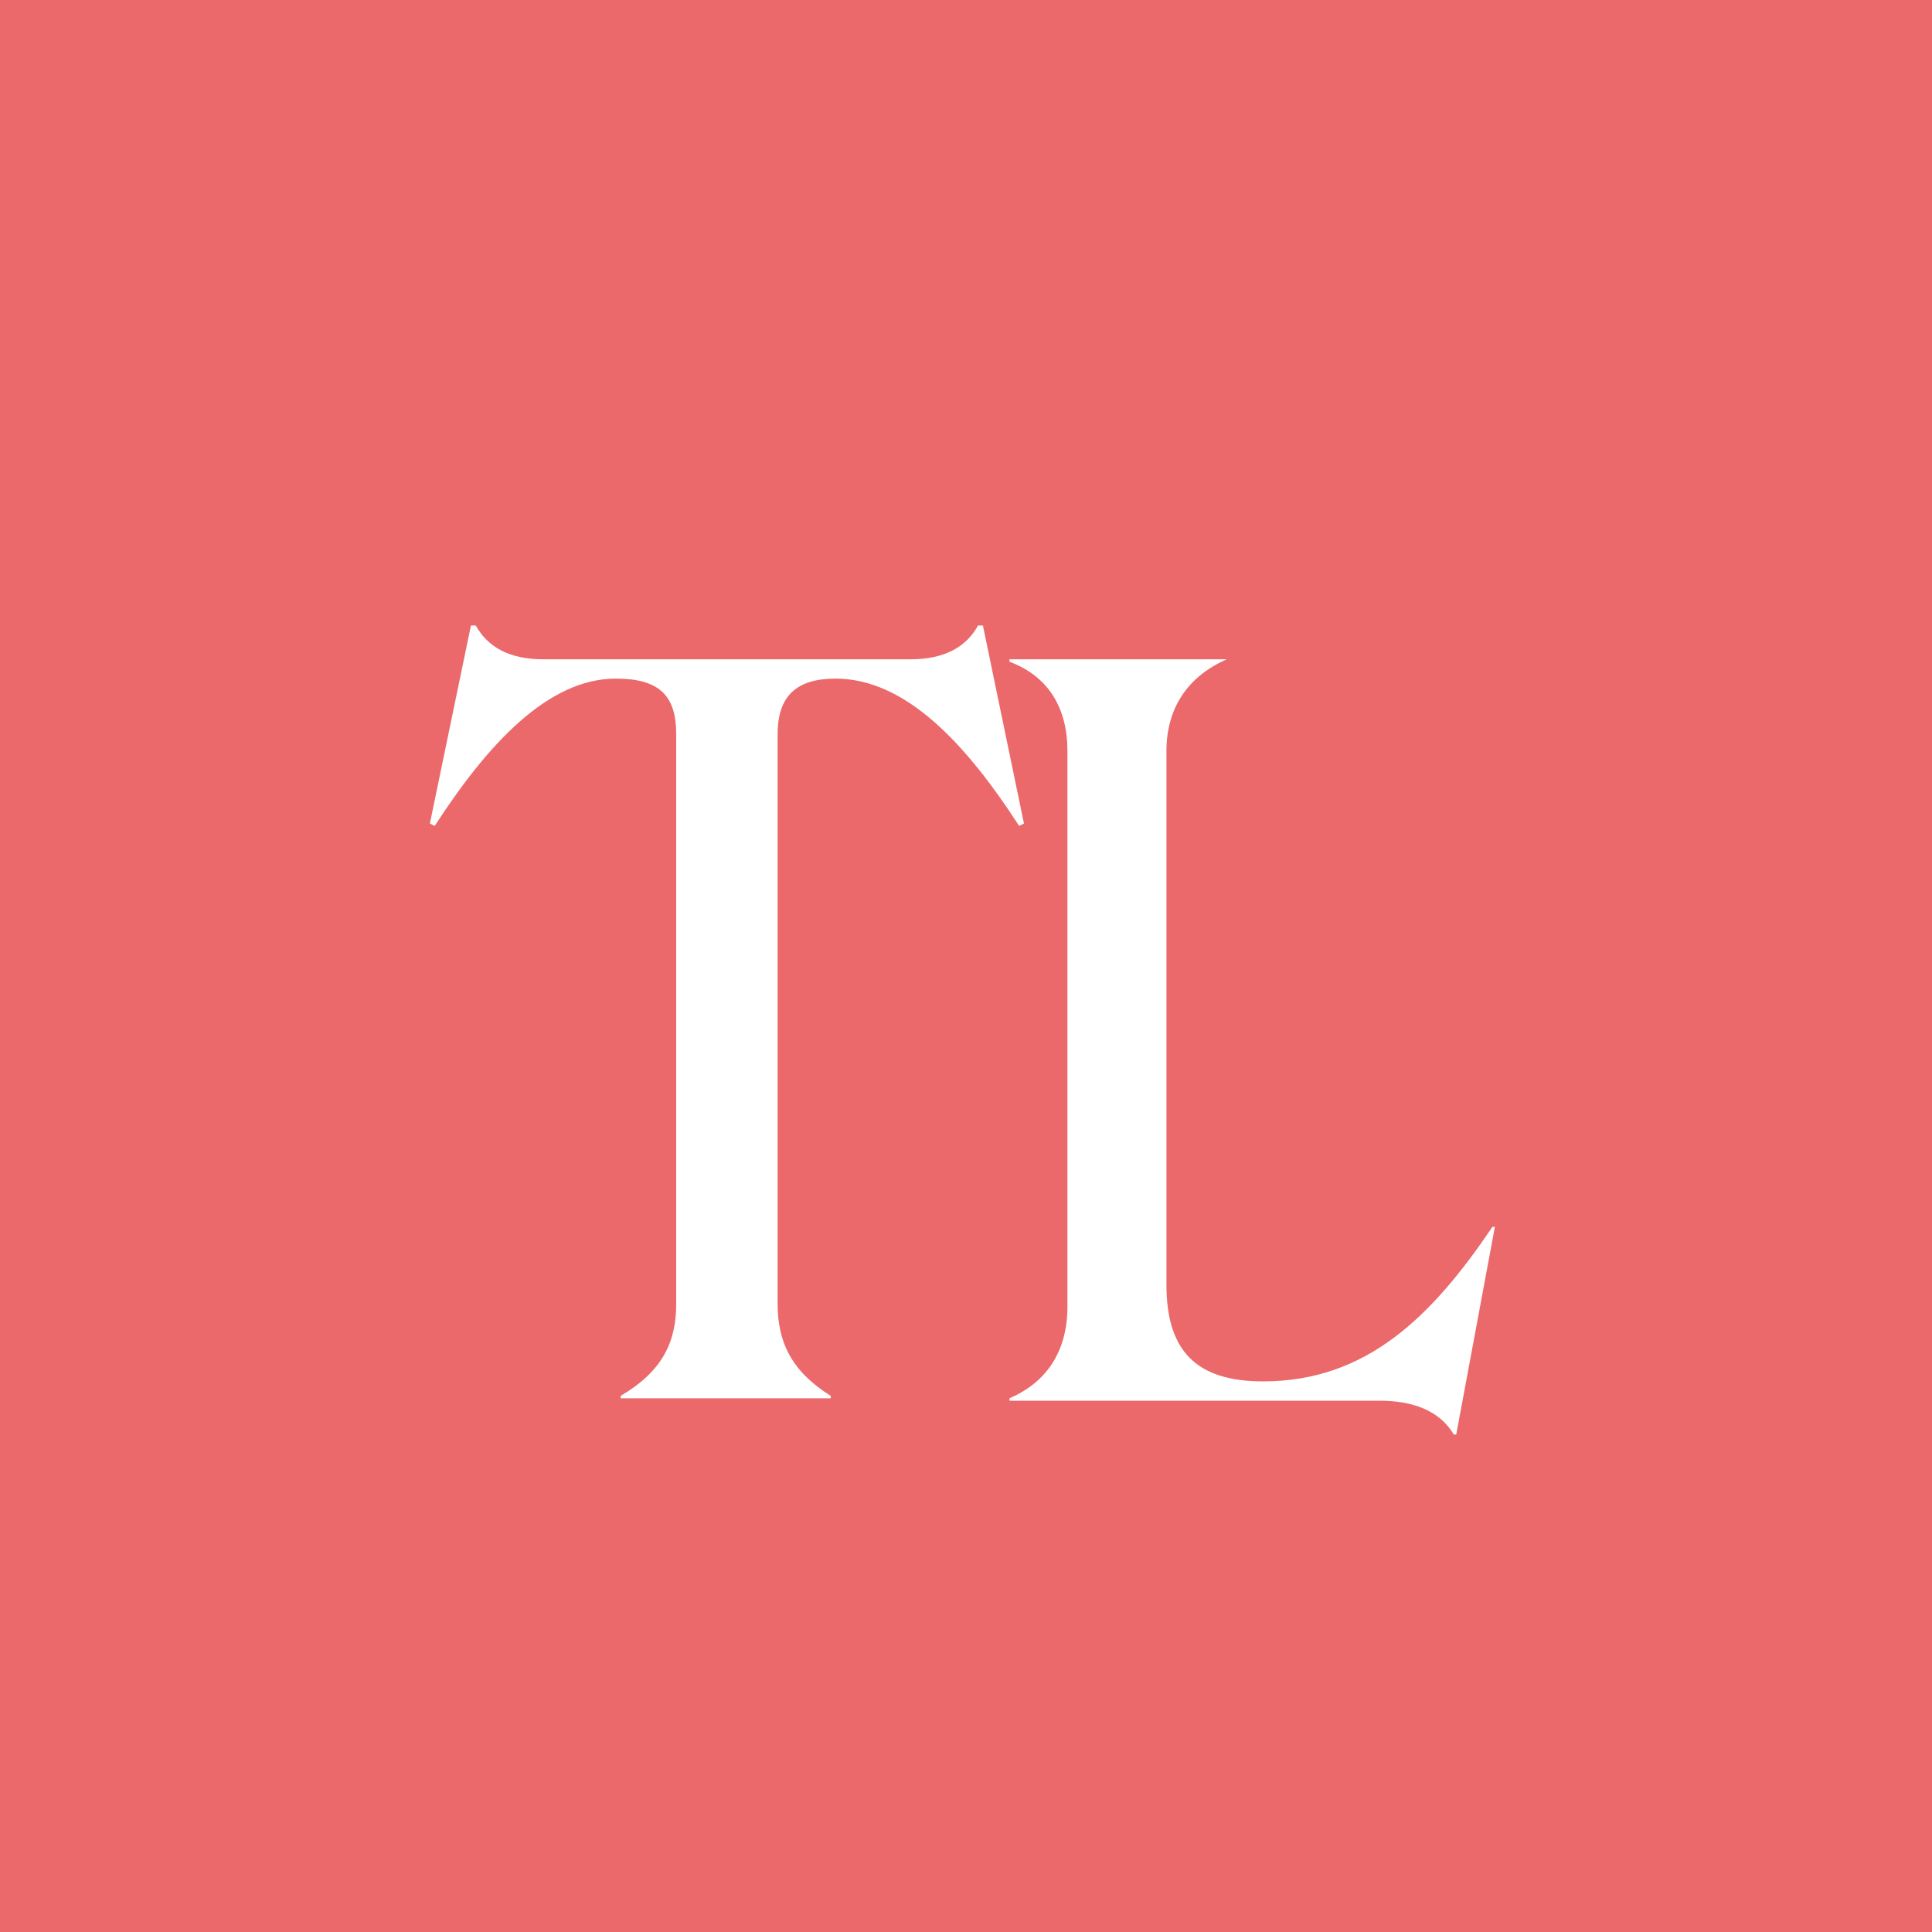
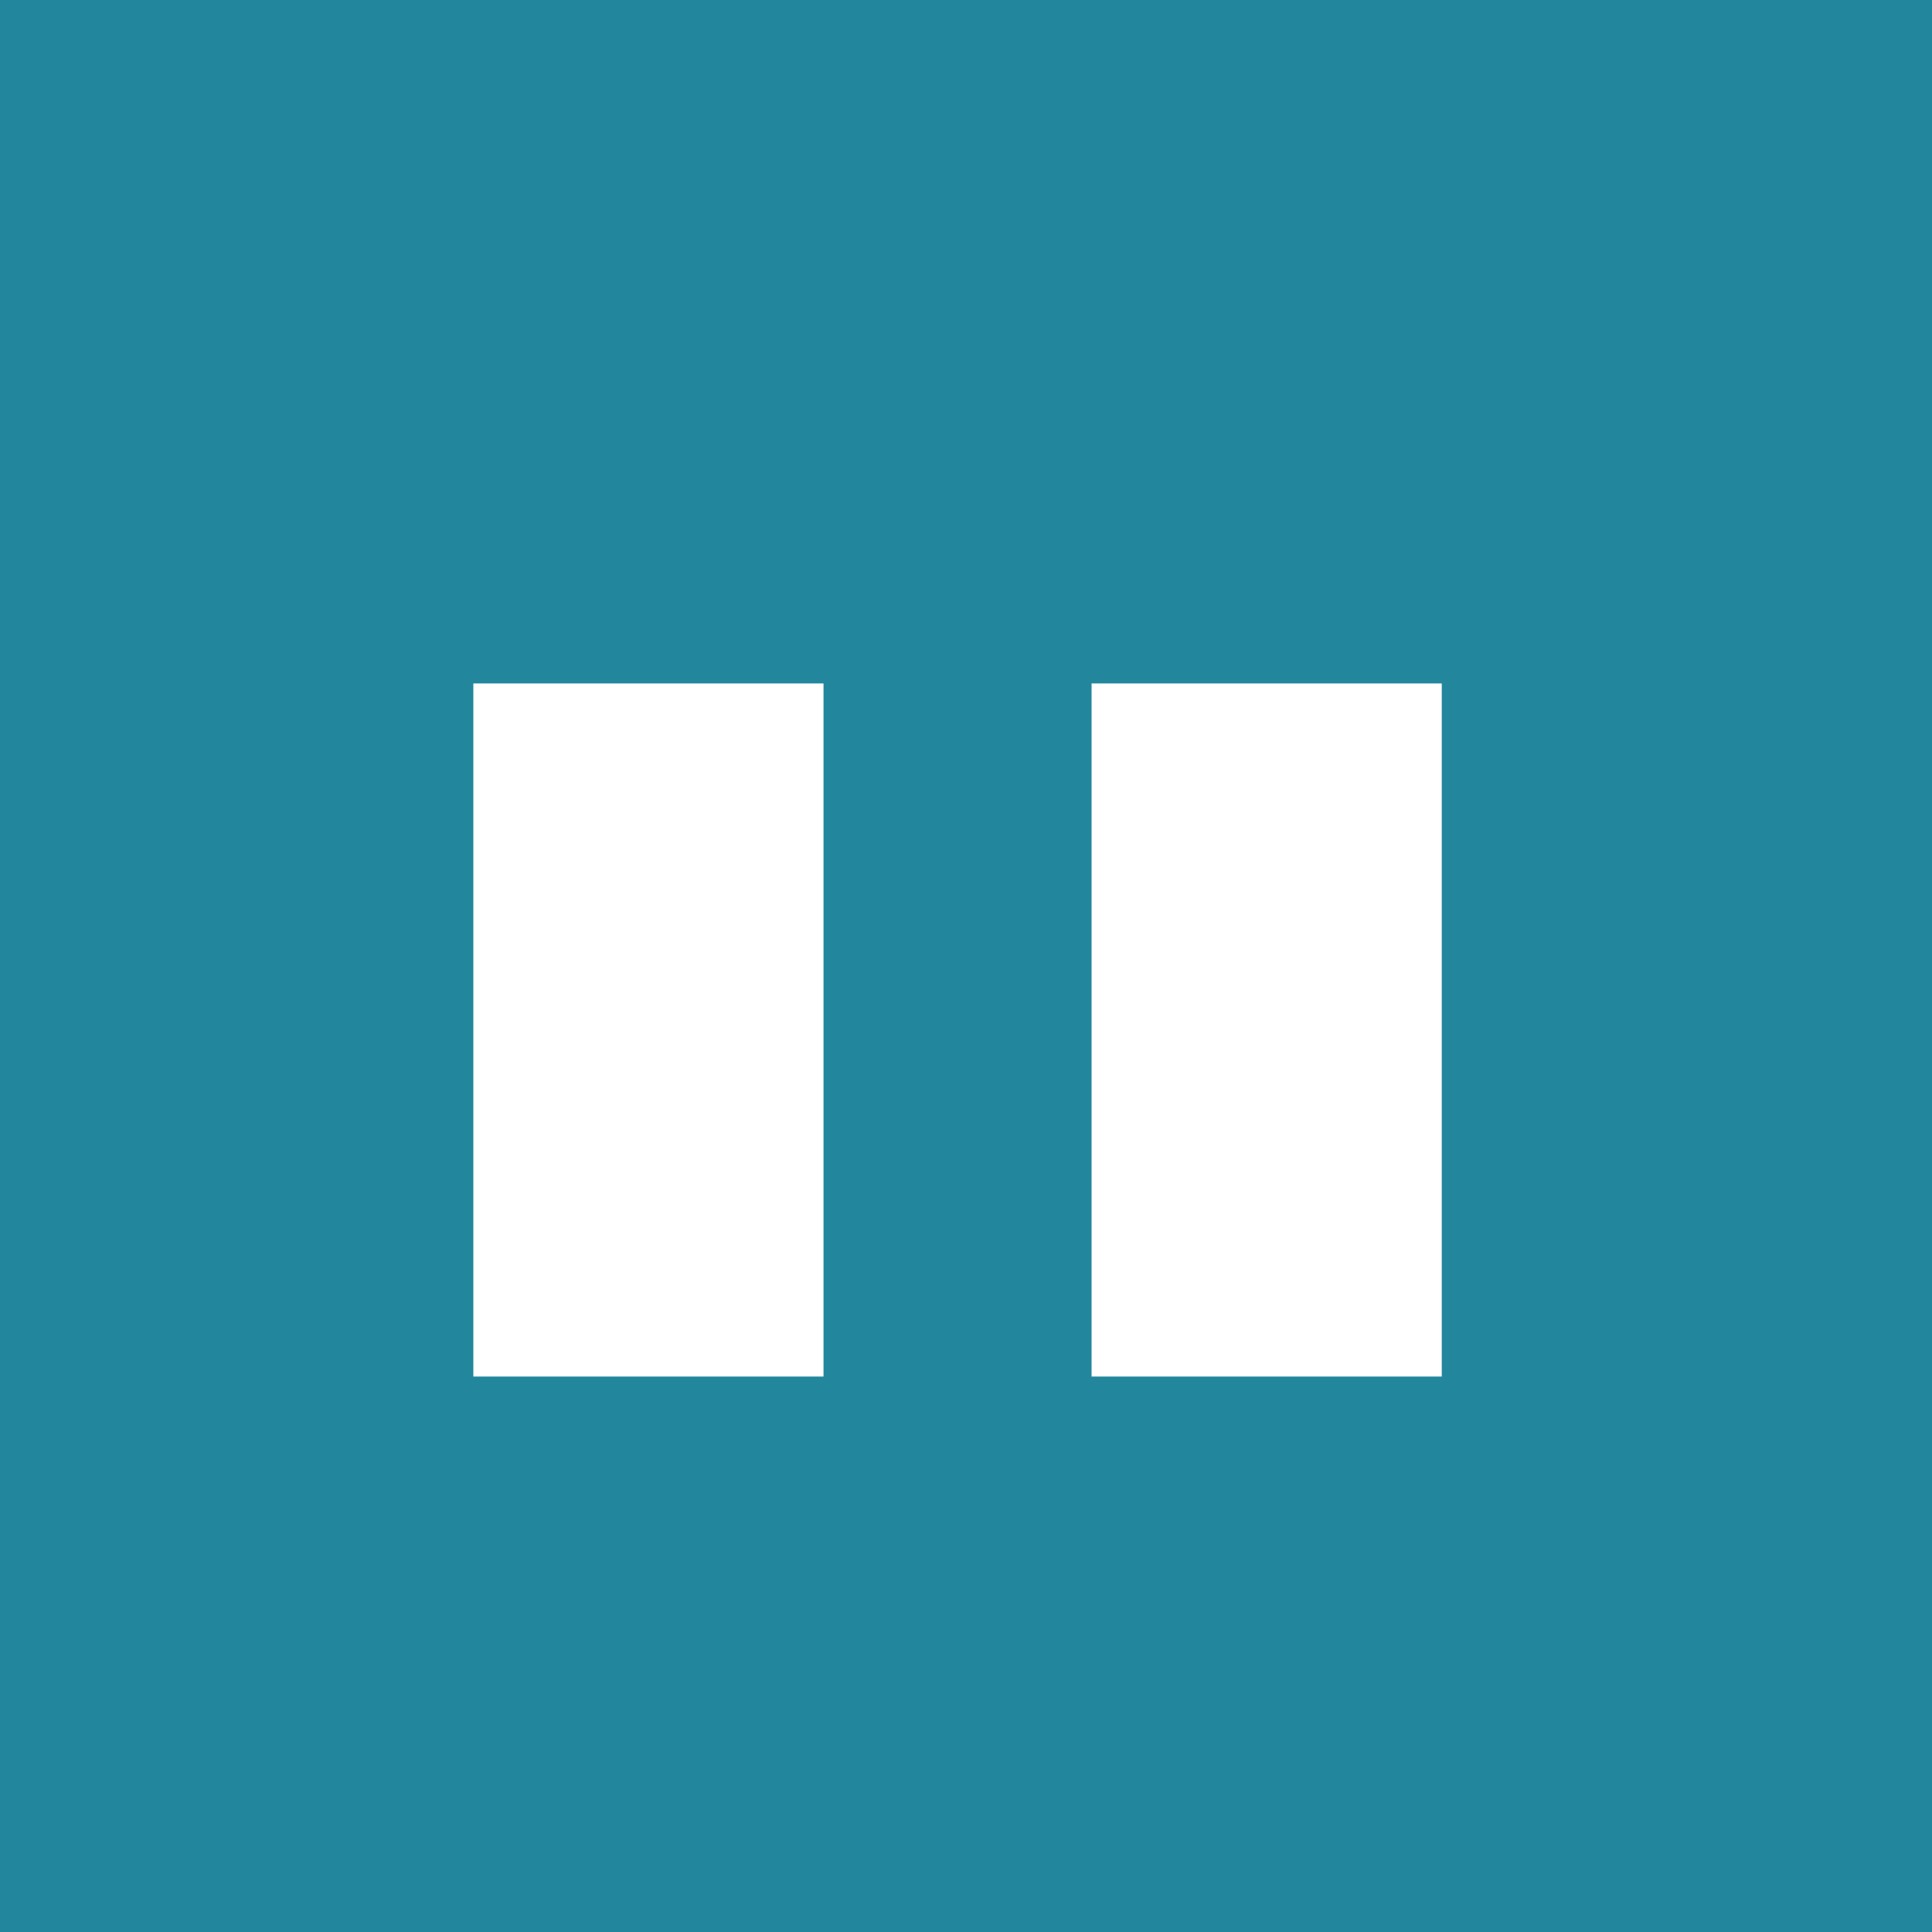
<svg xmlns="http://www.w3.org/2000/svg" fill="none" viewBox="0 0 80 80">
-   <path fill="#EB686B" d="M0 0h80v80H0z" />
-   <path fill="#fff" d="M22.5 27.3h15.2c1.4 0 2.3-.5 2.8-1.4h.2l1.7 8.2-.2.1c-2.2-3.4-4.7-6.1-7.6-6.1-1.6 0-2.4.7-2.4 2.3V54c0 1.6.6 2.8 2.2 3.8v.1h-8.7v-.1c1.7-1 2.3-2.2 2.3-3.8V30.4c0-1.6-.7-2.3-2.5-2.3-2.8 0-5.3 2.7-7.5 6.1l-.2-.1 1.7-8.2h.2c.5.9 1.4 1.4 2.8 1.4ZM57.1 58H41.8v-.1c1.4-.6 2.4-1.8 2.4-3.8v-23c0-1.8-.8-3.1-2.4-3.7v-.1h9c-1.6.7-2.5 2-2.5 3.8v22.1c0 2.7 1.2 4 4 4 4.3 0 7-2.7 9.5-6.4h.1l-1.6 8.6h-.1c-.6-1-1.7-1.4-3.1-1.4Z" />
+   <path fill="#22879C" d="M0 0h80v80H0z" />
+   <path fill="#fff" d="M19.6 57V28.3h14.5V56H19.6V28.3h14.5V57H19.6Zm25.6 0V28.3h14.5V57H45.2Z" />
</svg>
